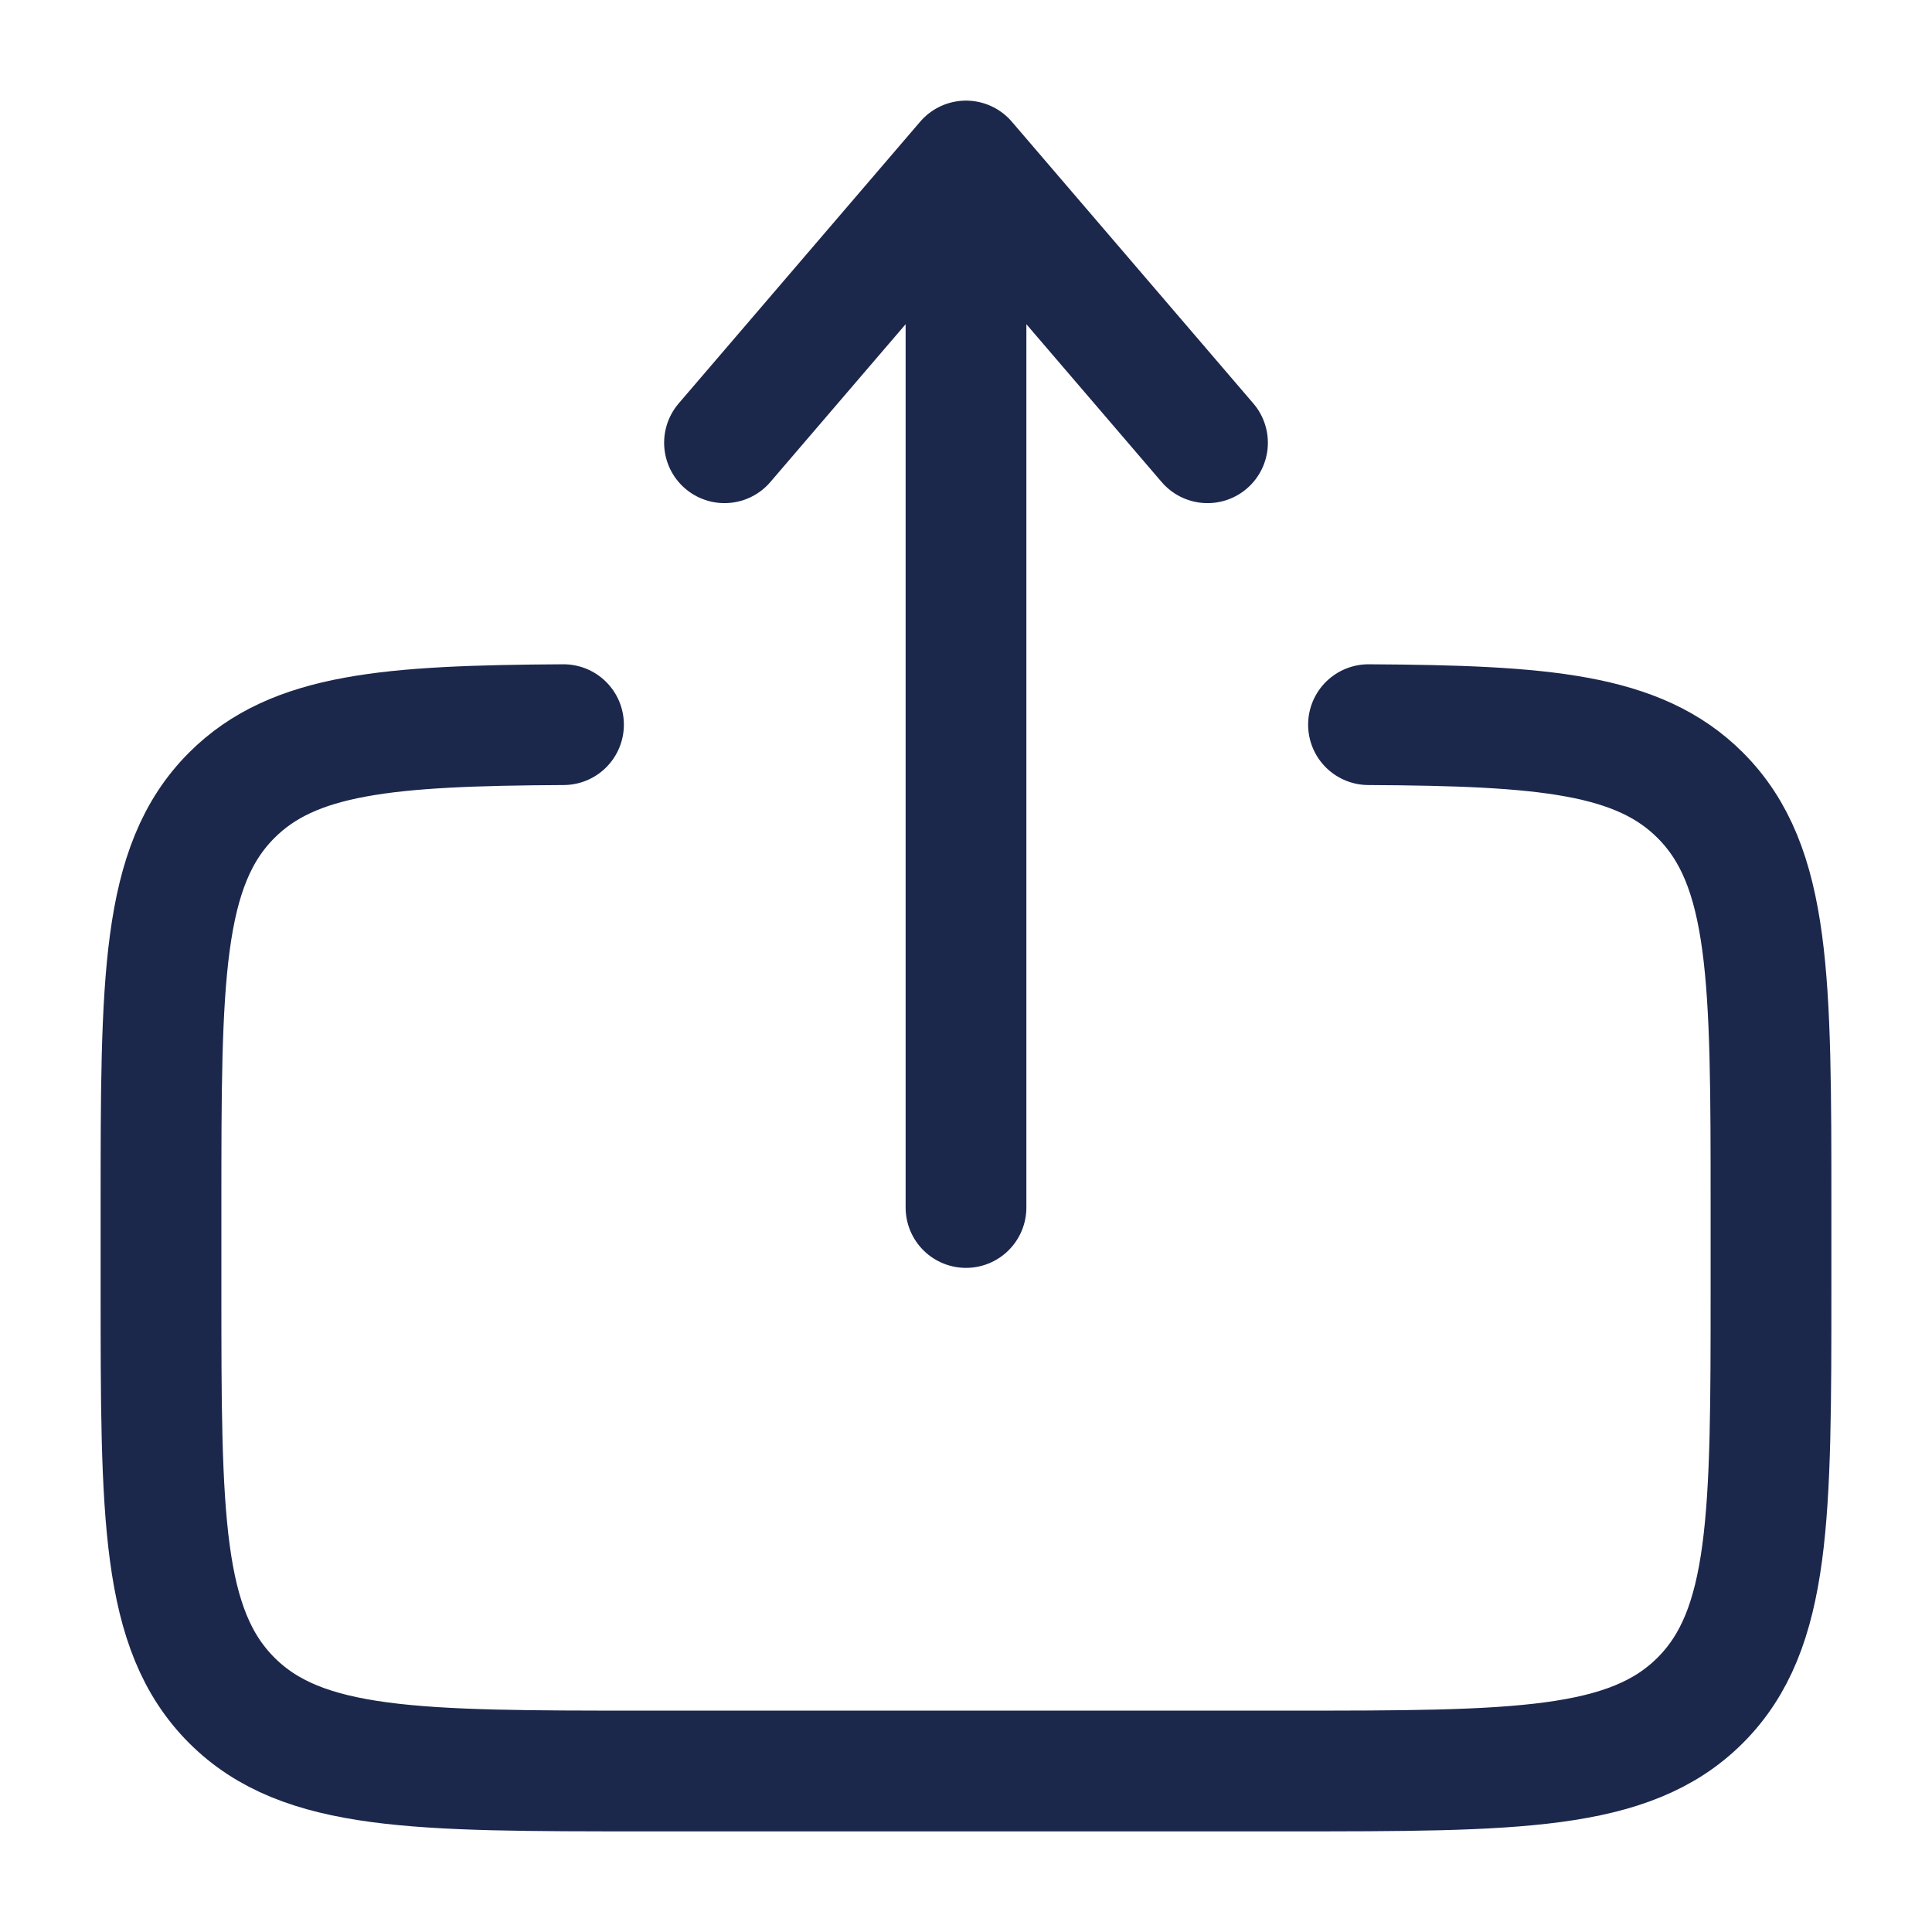
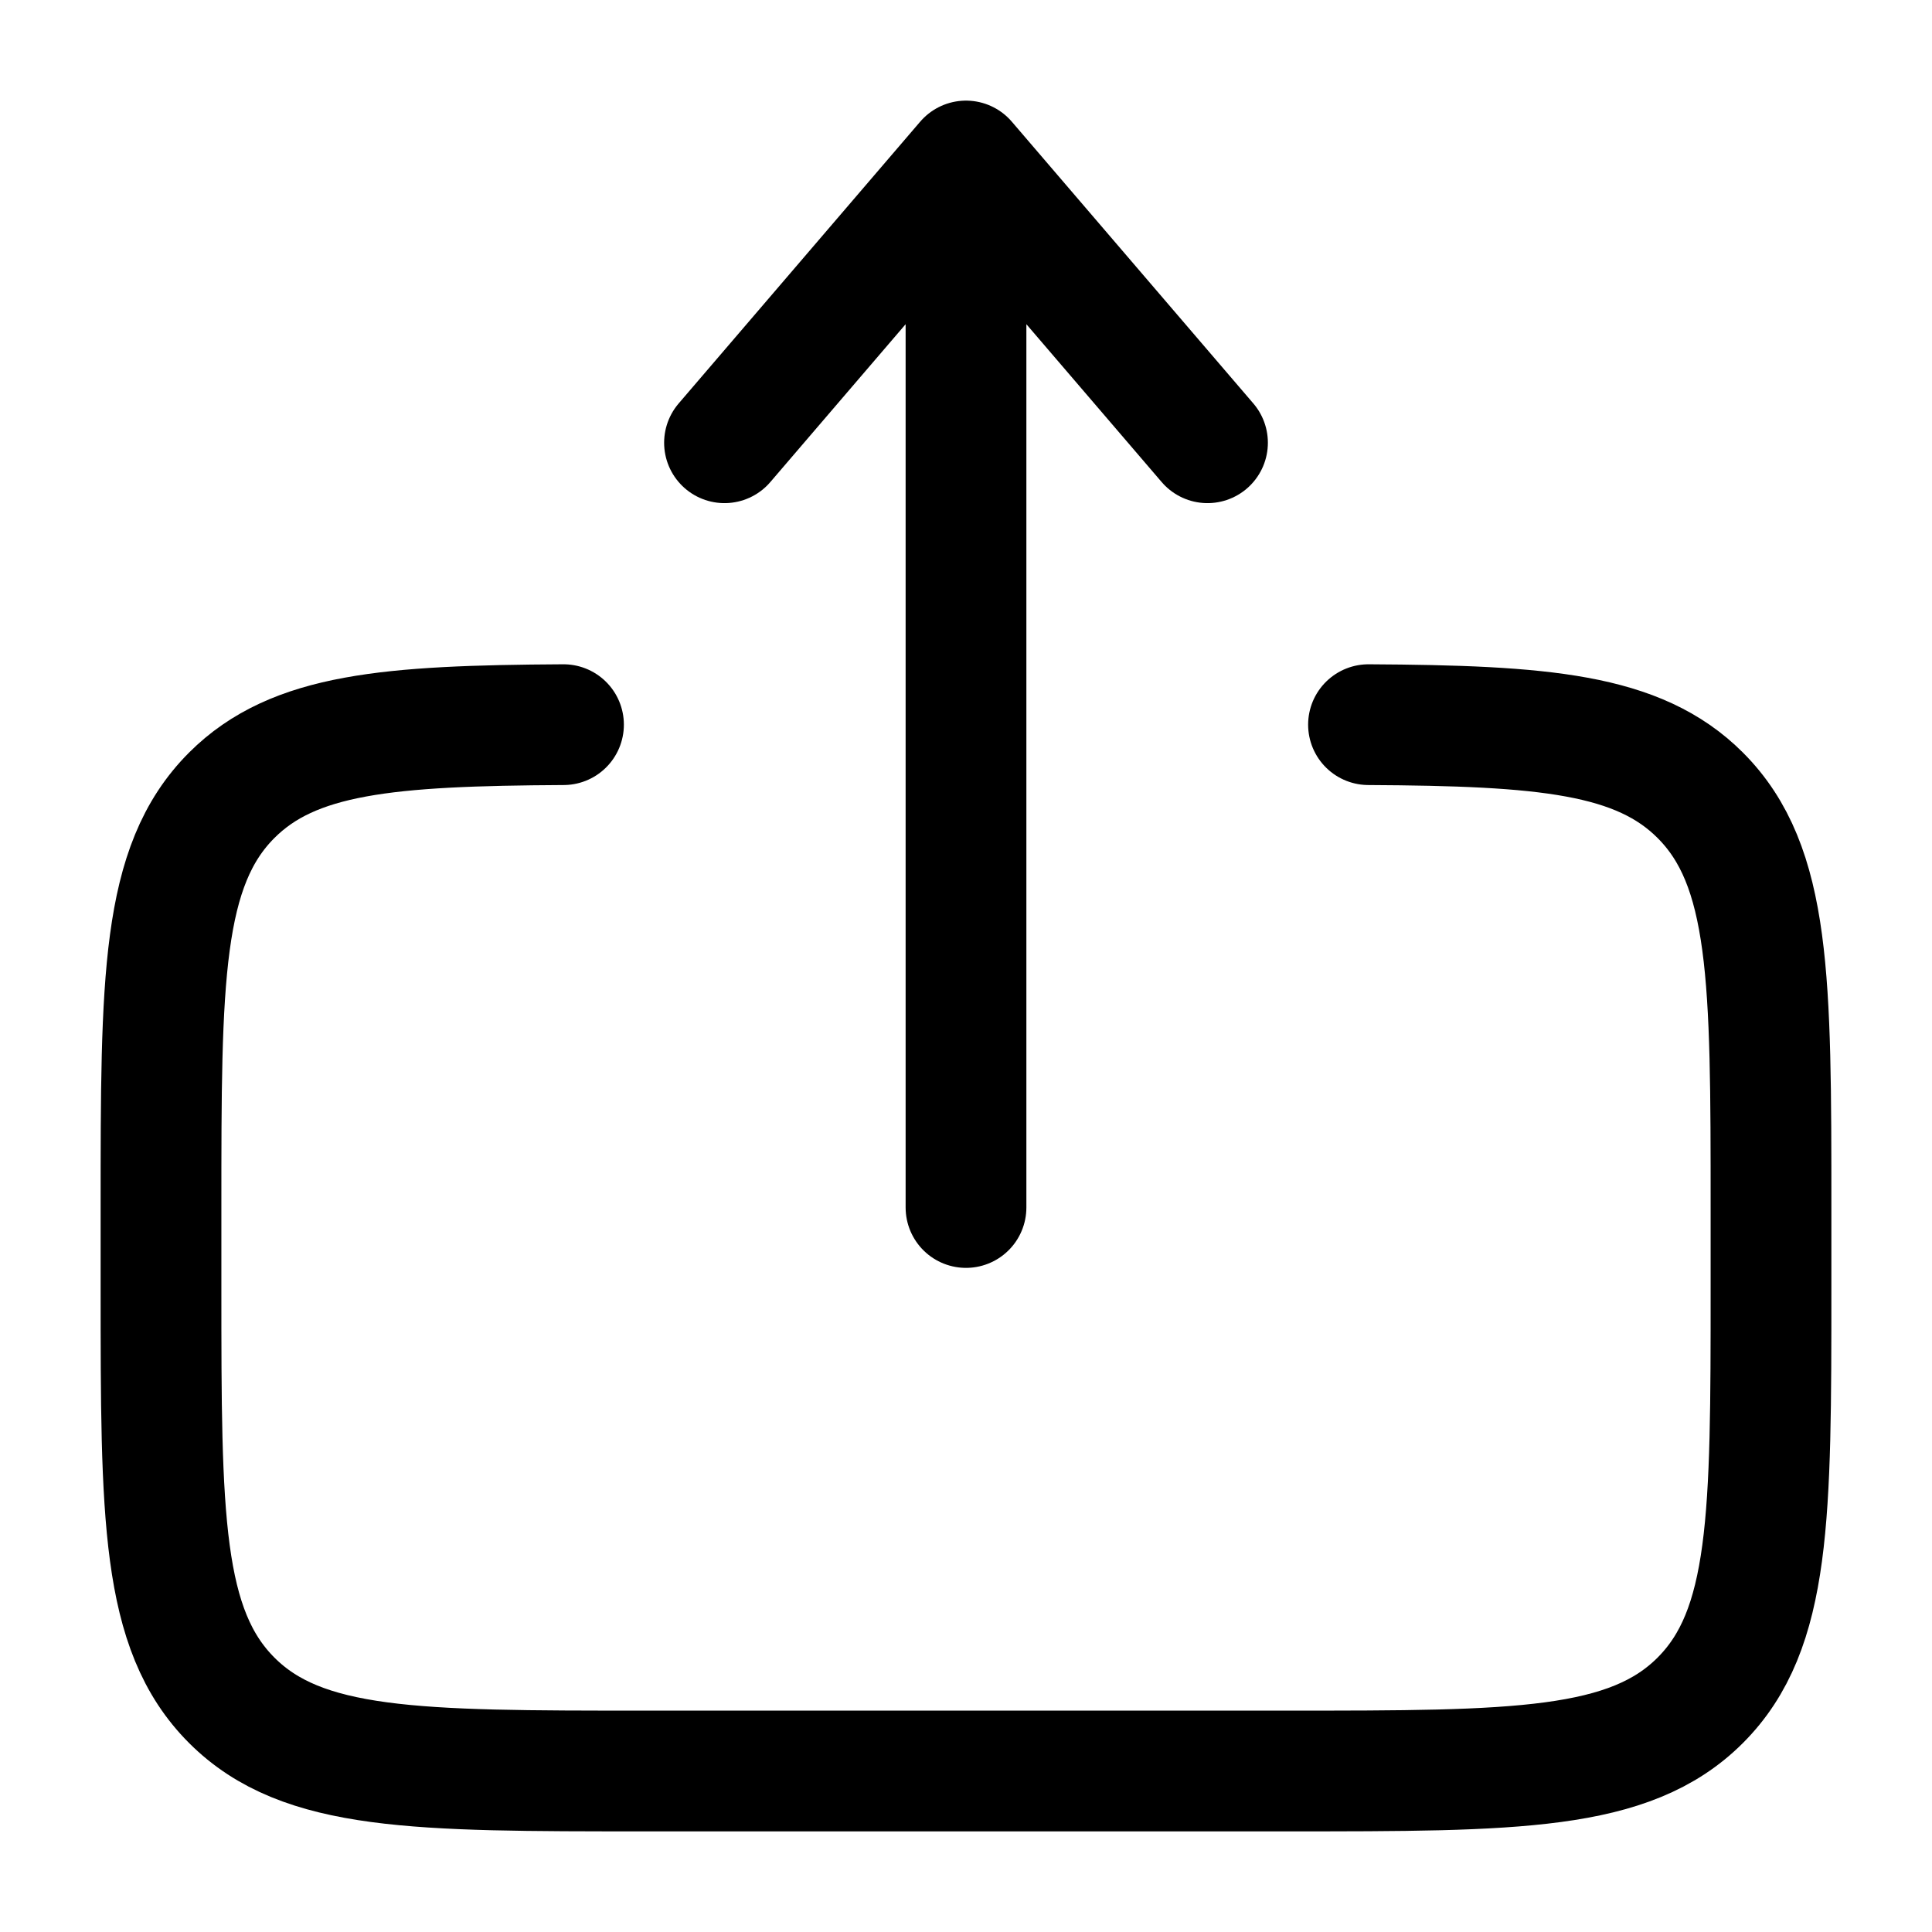
- <svg xmlns="http://www.w3.org/2000/svg" width="800px" height="800px" viewBox="0 0 24 24" fill="none">
-   <path d="M17 9.002C19.175 9.014 20.353 9.111 21.121 9.879C22 10.758 22 12.172 22 15V16C22 18.829 22 20.243 21.121 21.122C20.243 22 18.828 22 16 22H8C5.172 22 3.757 22 2.879 21.122C2 20.243 2 18.829 2 16L2 15C2 12.172 2 10.758 2.879 9.879C3.647 9.111 4.825 9.014 7 9.002" stroke="#1C274C" stroke-width="1.5" stroke-linecap="round" />
-   <path d="M12 15L12 2M12 2L15 5.5M12 2L9 5.5" stroke="#1C274C" stroke-width="1.5" stroke-linecap="round" stroke-linejoin="round" />
+ <svg xmlns="http://www.w3.org/2000/svg" width="800px" height="800px" viewBox="0 0 24 24" fill="none" stroke="currentColor" stroke-width="1.5" stroke-linecap="round">
+   <path d="M17 9.002C19.175 9.014 20.353 9.111 21.121 9.879C22 10.758 22 12.172 22 15V16C22 18.829 22 20.243 21.121 21.122C20.243 22 18.828 22 16 22H8C5.172 22 3.757 22 2.879 21.122C2 20.243 2 18.829 2 16L2 15C2 12.172 2 10.758 2.879 9.879C3.647 9.111 4.825 9.014 7 9.002" />
+   <path d="M12 15L12 2M12 2L15 5.5M12 2L9 5.5" />
</svg>
